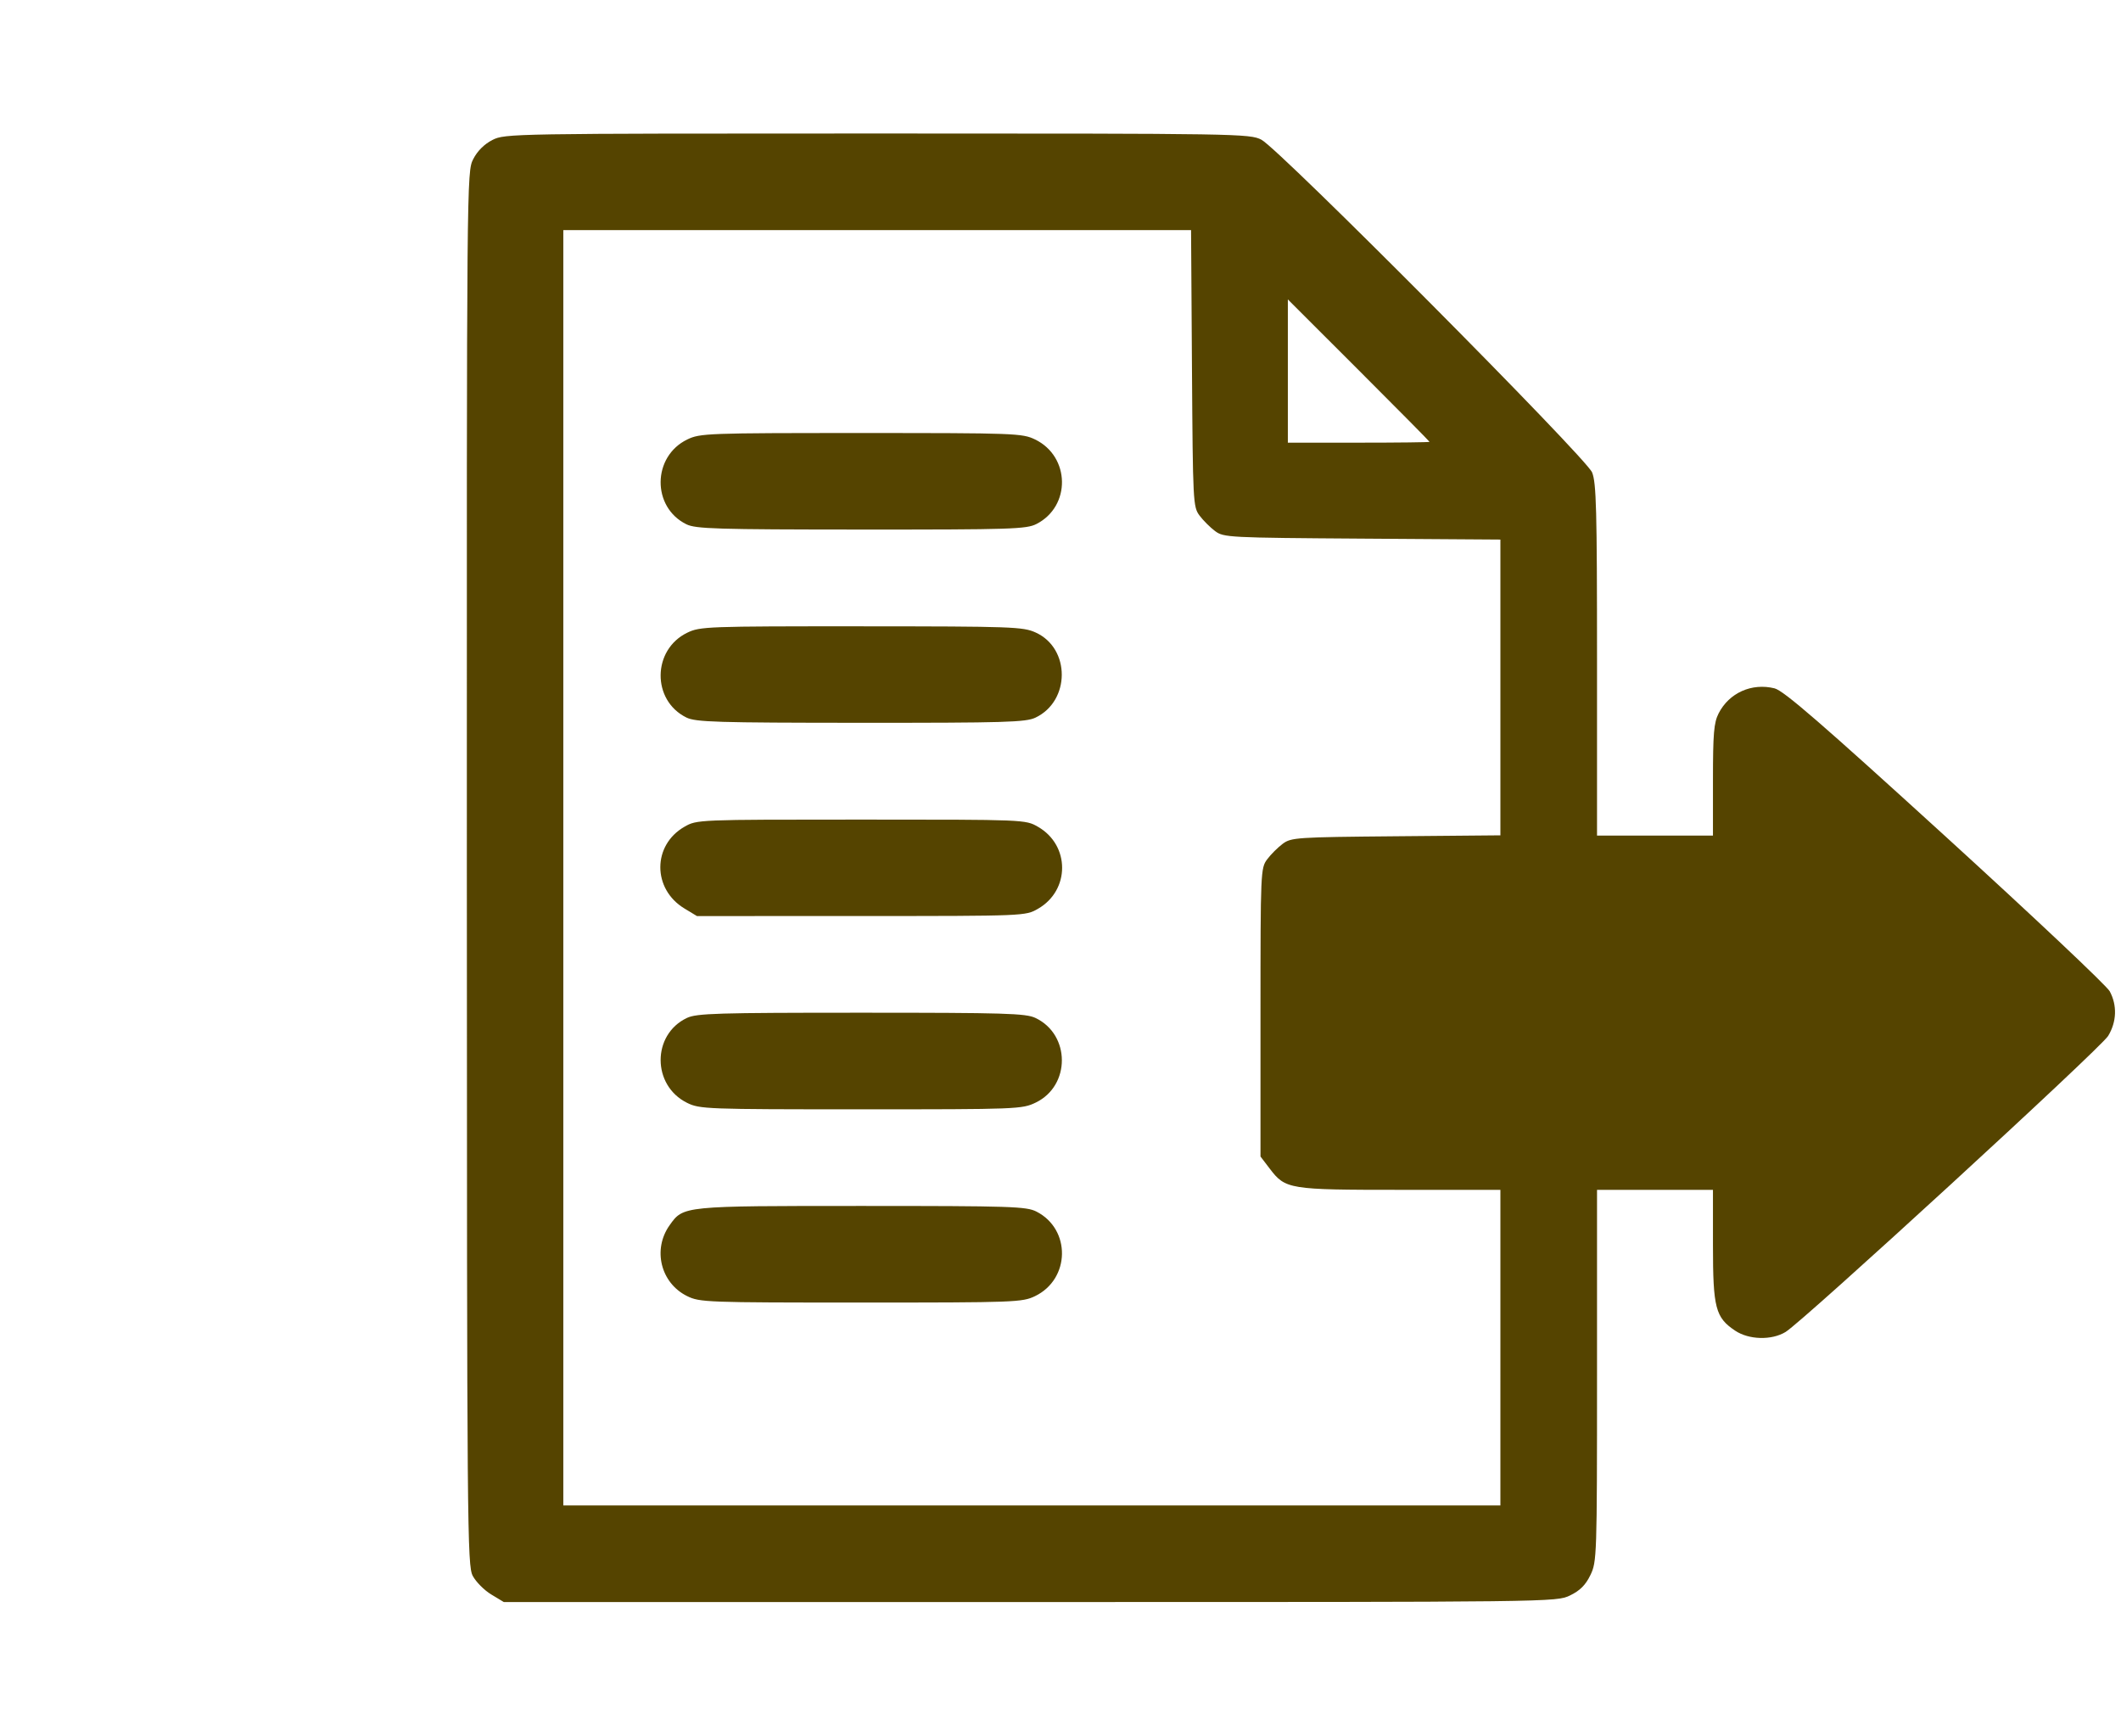
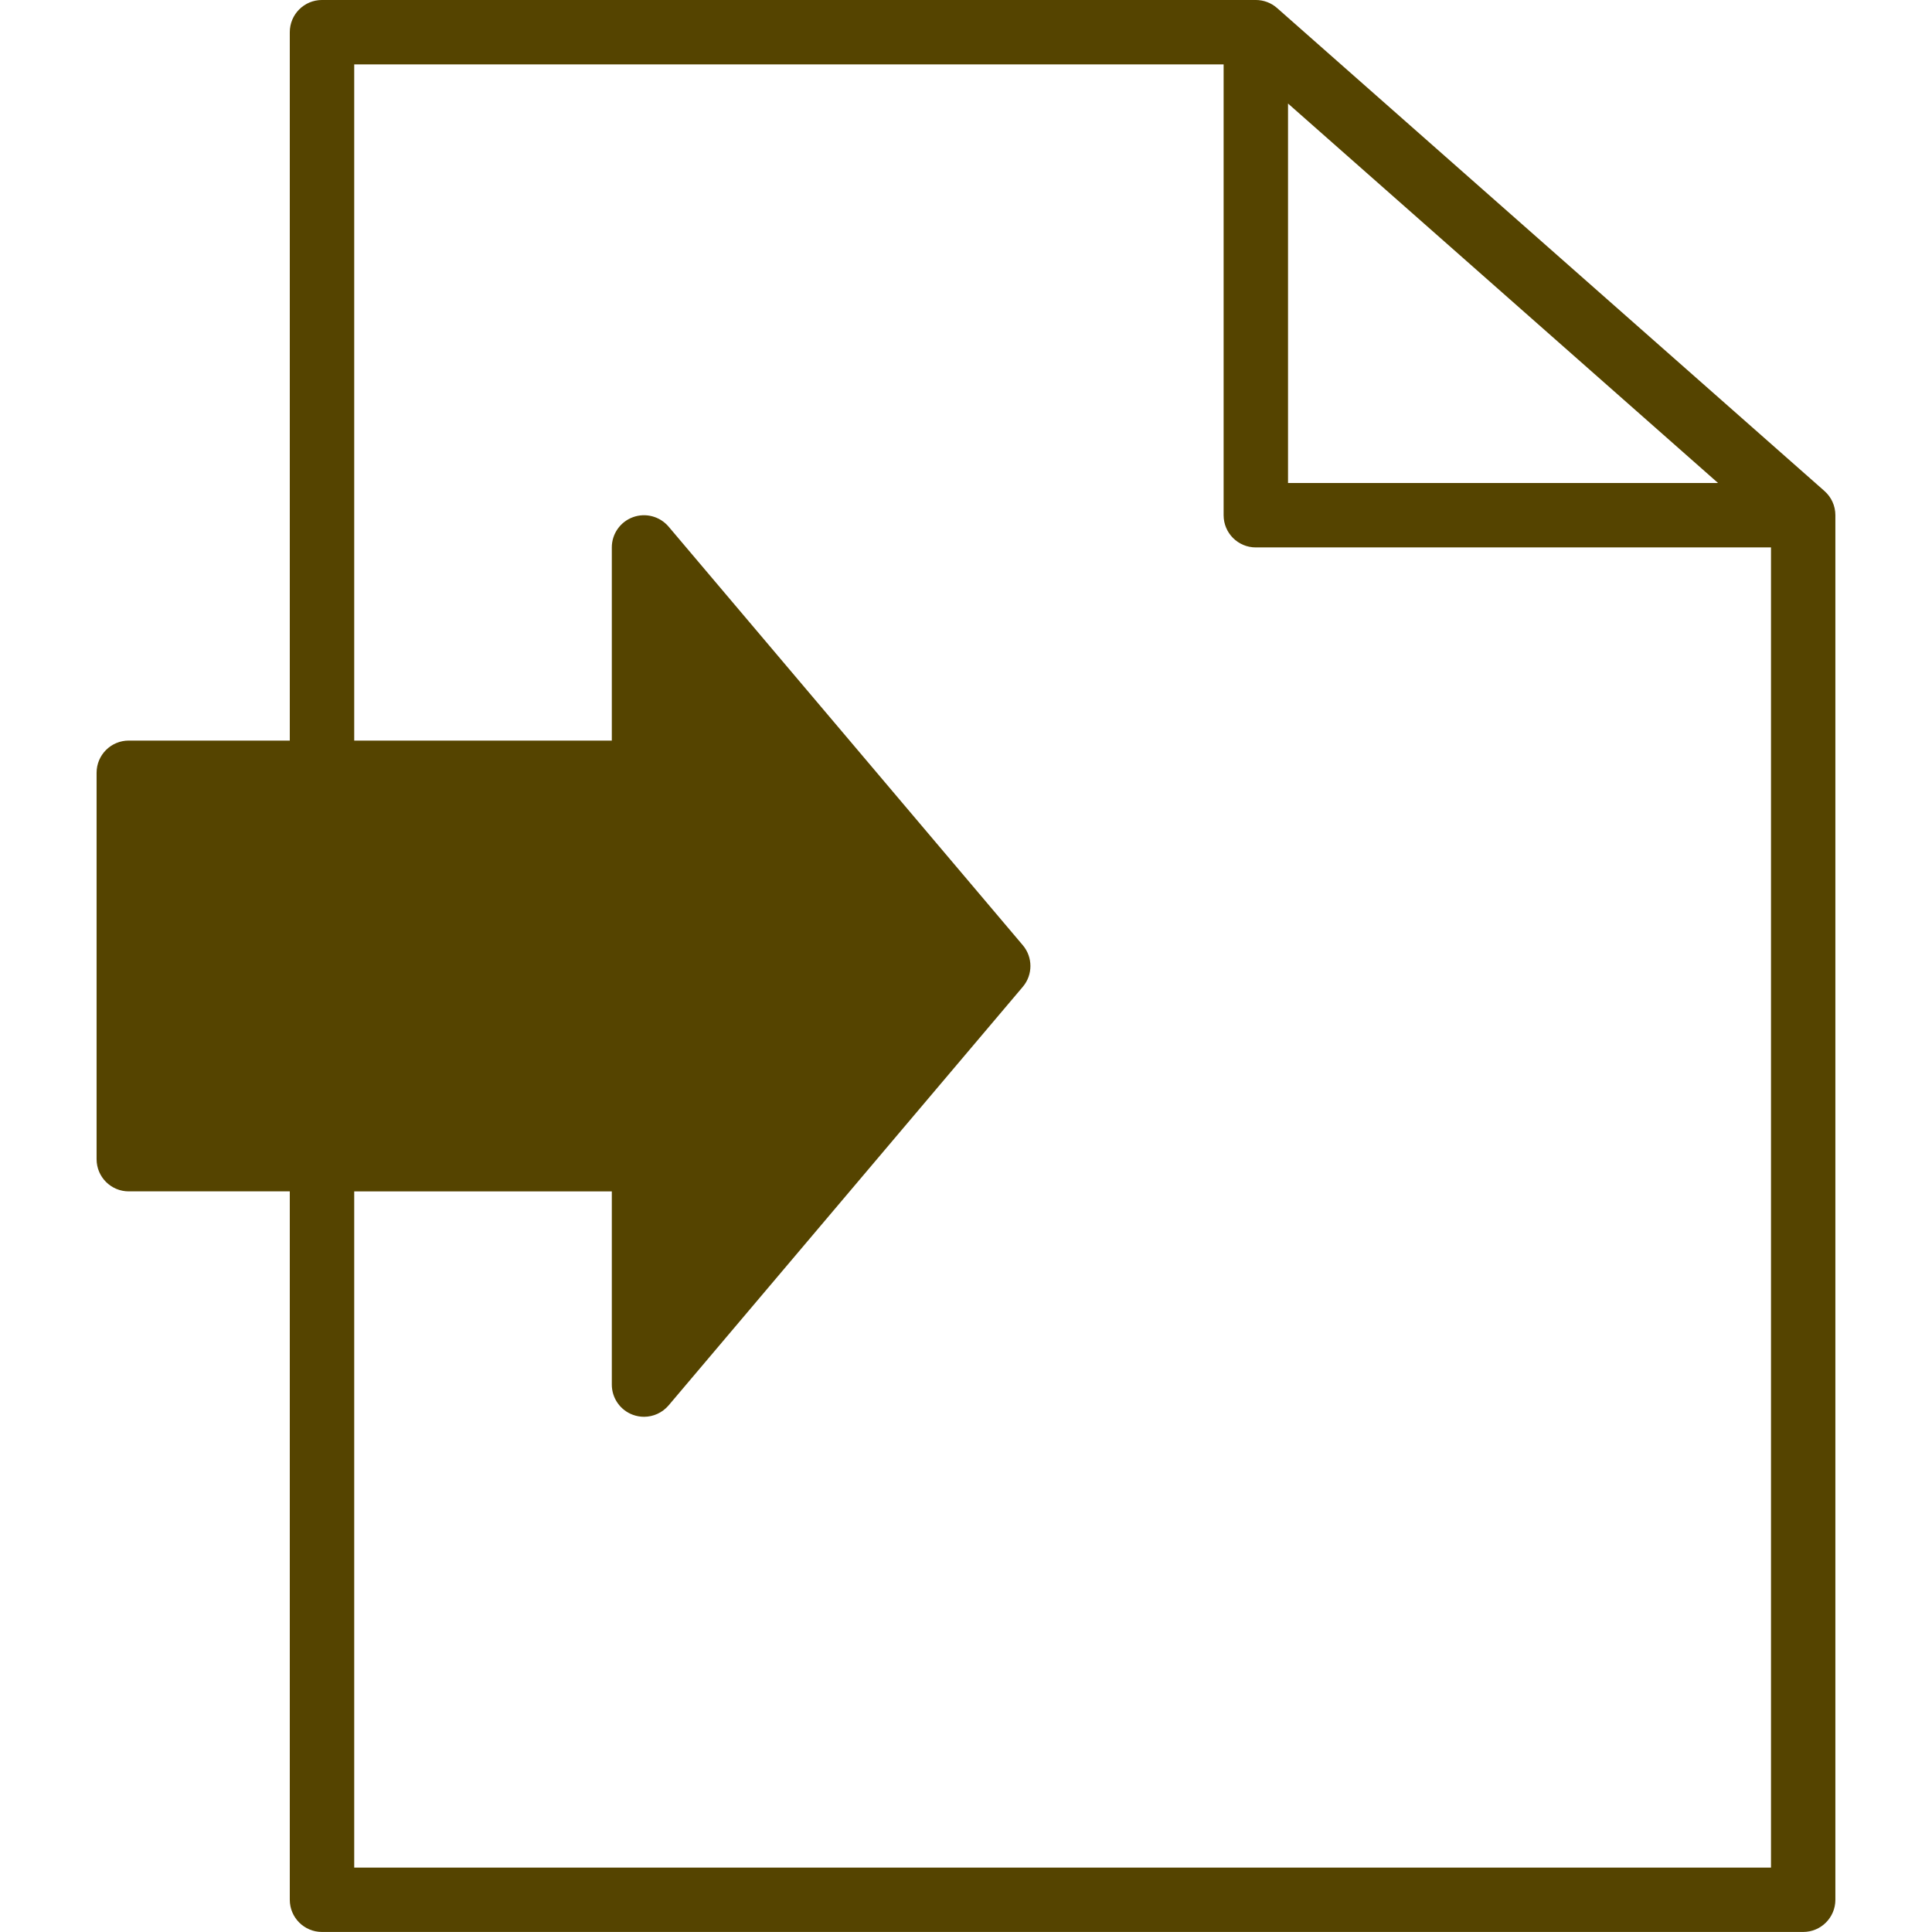
- <svg xmlns="http://www.w3.org/2000/svg" width="22" height="18" version="1.1" viewBox="0 0 547.56 512">
-   <g transform="matrix(.95008 0 0 .95008 210.73 65.995)" fill="#540">
-     <path d="m-110.44 425.62c-2.149-1.301-4.718-3.886-5.708-5.745-1.718-3.225-1.803-13.314-1.843-219.67-0.042-214.84-0.028-216.32 1.972-220.24 1.296-2.54 3.42-4.664 5.96-5.96 3.888-1.984 5.663-2.014 119.53-2.014 112.29 0 115.69 0.055 119.29 1.933 5.557 2.895 100.77 98.675 102.68 103.29 1.316 3.187 1.535 11.505 1.535 58.25v54.532h36l2e-3 -17.25c1e-3 -14.447 0.286-17.807 1.75-20.679 3.26-6.393 10.299-9.549 17.377-7.791 2.824 0.701 14.574 10.878 53 45.902 27.154 24.75 50.14 46.422 51.08 48.159 2.353 4.351 2.178 9.465-0.475 13.855-2.293 3.795-94.689 88.585-100.18 91.934-4.325 2.637-11.379 2.457-15.656-0.4-6.123-4.09-6.895-7.053-6.896-26.48l-2e-3 -17.25h-36v57.684c0 56.201-0.053 57.794-2.06 61.94-1.496 3.09-3.226 4.82-6.316 6.316-4.244 2.054-4.705 2.06-167.69 2.055l-163.43-5e-3zm313.41-76.625v-49h-31.032c-34.674 0-35.705-0.167-40.586-6.566l-2.882-3.778v-44.755c0-43.642 0.051-44.823 2.062-47.516 1.134-1.519 3.304-3.689 4.822-4.823 2.634-1.968 4.235-2.075 35.188-2.351l32.428-0.289v-91.84l-42.928-0.29c-41.562-0.281-43.016-0.356-45.688-2.352-1.518-1.134-3.688-3.304-4.822-4.822-1.996-2.673-2.071-4.119-2.343-45.688l-0.281-42.928h-194.94v396h291zm-252.58-16.019c-8.203-4.06-10.764-14.481-5.408-22.002 4.28-6.01 3.959-5.978 59.702-5.977 46.371 1e-3 51.08 0.153 54.211 1.75 10.763 5.488 10.51 20.953-0.429 26.248-3.963 1.918-6.174 2-54.066 1.999-48.067-7.6e-4 -50.087-0.076-54.011-2.019zm0-60c-10.915-5.403-10.941-21.186-0.042-26.357 3.016-1.431 9.414-1.623 54.119-1.623 44.704 0 51.102 0.192 54.119 1.623 10.889 5.167 10.949 21.019 0.099 26.271-4.244 2.054-5.559 2.105-54.283 2.105-48.067-7.6e-4 -50.087-0.076-54.011-2.019zm-0.831-60.356c-9.96-6.029-9.954-19.645 0.011-25.358 3.892-2.231 3.948-2.234 54.896-2.234 50.948 0 51.004 2e-3 54.896 2.234 10.005 5.736 10.005 19.731 0 25.467-3.891 2.231-3.958 2.234-54.896 2.245l-51 0.011zm0.625-59.288c-10.792-5.319-10.624-21.058 0.282-26.337 3.965-1.919 6.15-1.999 54.066-1.978 46.923 0.021 50.187 0.137 54.126 1.925 10.833 4.918 10.788 21.276-0.073 26.43-3.019 1.433-9.395 1.621-54.27 1.601-44.792-0.02-51.24-0.215-54.131-1.64zm0-60c-10.792-5.319-10.624-21.058 0.282-26.337 3.962-1.918 6.175-2 54-2 47.825 0 50.038 0.082 54 2 10.939 5.296 11.192 20.76 0.429 26.248-3.134 1.598-7.823 1.747-54.429 1.727-44.933-0.019-51.39-0.214-54.282-1.639zm230.78-25.6c0-0.142-9.9-10.151-22-22.241l-22-21.983v44.483h22c12.1 0 22-0.116 22-0.259z" fill="#540" />
+ <svg xmlns="http://www.w3.org/2000/svg" width="16" height="16" version="1.1" viewBox="0 0 512 512">
+   <g fill="#540">
+     <path d="m483.51 130.13-145.07-128c-1.553-1.374-3.566-2.133-5.64-2.133h-247.47c-4.719 0-8.533 3.814-8.533 8.533v187.73h-42.667c-4.719 0-8.533 3.814-8.533 8.533v102.4c0 4.719 3.814 8.533 8.533 8.533h42.667v187.73c0 4.719 3.814 8.533 8.533 8.533h392.53c4.719 0 8.533-3.814 8.533-8.533v-366.93c1e-3 -2.449-1.049-4.778-2.892-6.4zm-142.17-102.69 113.96 100.56h-113.96v-100.56zm-298.67 271.22v-85.333h128c4.719 0 8.533-3.814 8.533-8.533v-36.446l74.155 87.645-74.155 87.646v-36.446c0-4.719-3.814-8.533-8.533-8.533h-128zm426.67 196.27h-375.47v-179.2h68.267v51.2c0 3.584 2.236 6.784 5.598 8.013 0.964 0.35 1.954 0.521 2.935 0.521 2.458 0 4.855-1.067 6.519-3.021l93.867-110.93c2.688-3.174 2.688-7.842 0-11.017l-93.867-110.93c-2.321-2.739-6.101-3.729-9.446-2.509-3.371 1.229-5.606 4.429-5.606 8.013v51.2h-68.267v-179.2h230.4v119.47c0 4.719 3.814 8.533 8.533 8.533h136.53v349.87z" />
+     <path d="m177.29 328.41c-0.018-21.979-0.292-23.576-4.485-26.094-2.354-1.414-3.452-1.435-72.967-1.438l-70.577-2e-3v-91.029l70.577-2e-3c68.611-2e-3 70.642-0.041 72.878-1.384 4.085-2.454 4.167-2.9 4.559-25.076l0.361-20.418 39.35 45.82c21.643 25.201 39.35 46.147 39.35 46.548s-17.22 20.758-38.267 45.238c-21.047 24.481-38.828 45.205-39.515 46.053-1.19 1.472-1.248 0.628-1.264-18.214z" stroke-width=".717" />
  </g>
</svg>
